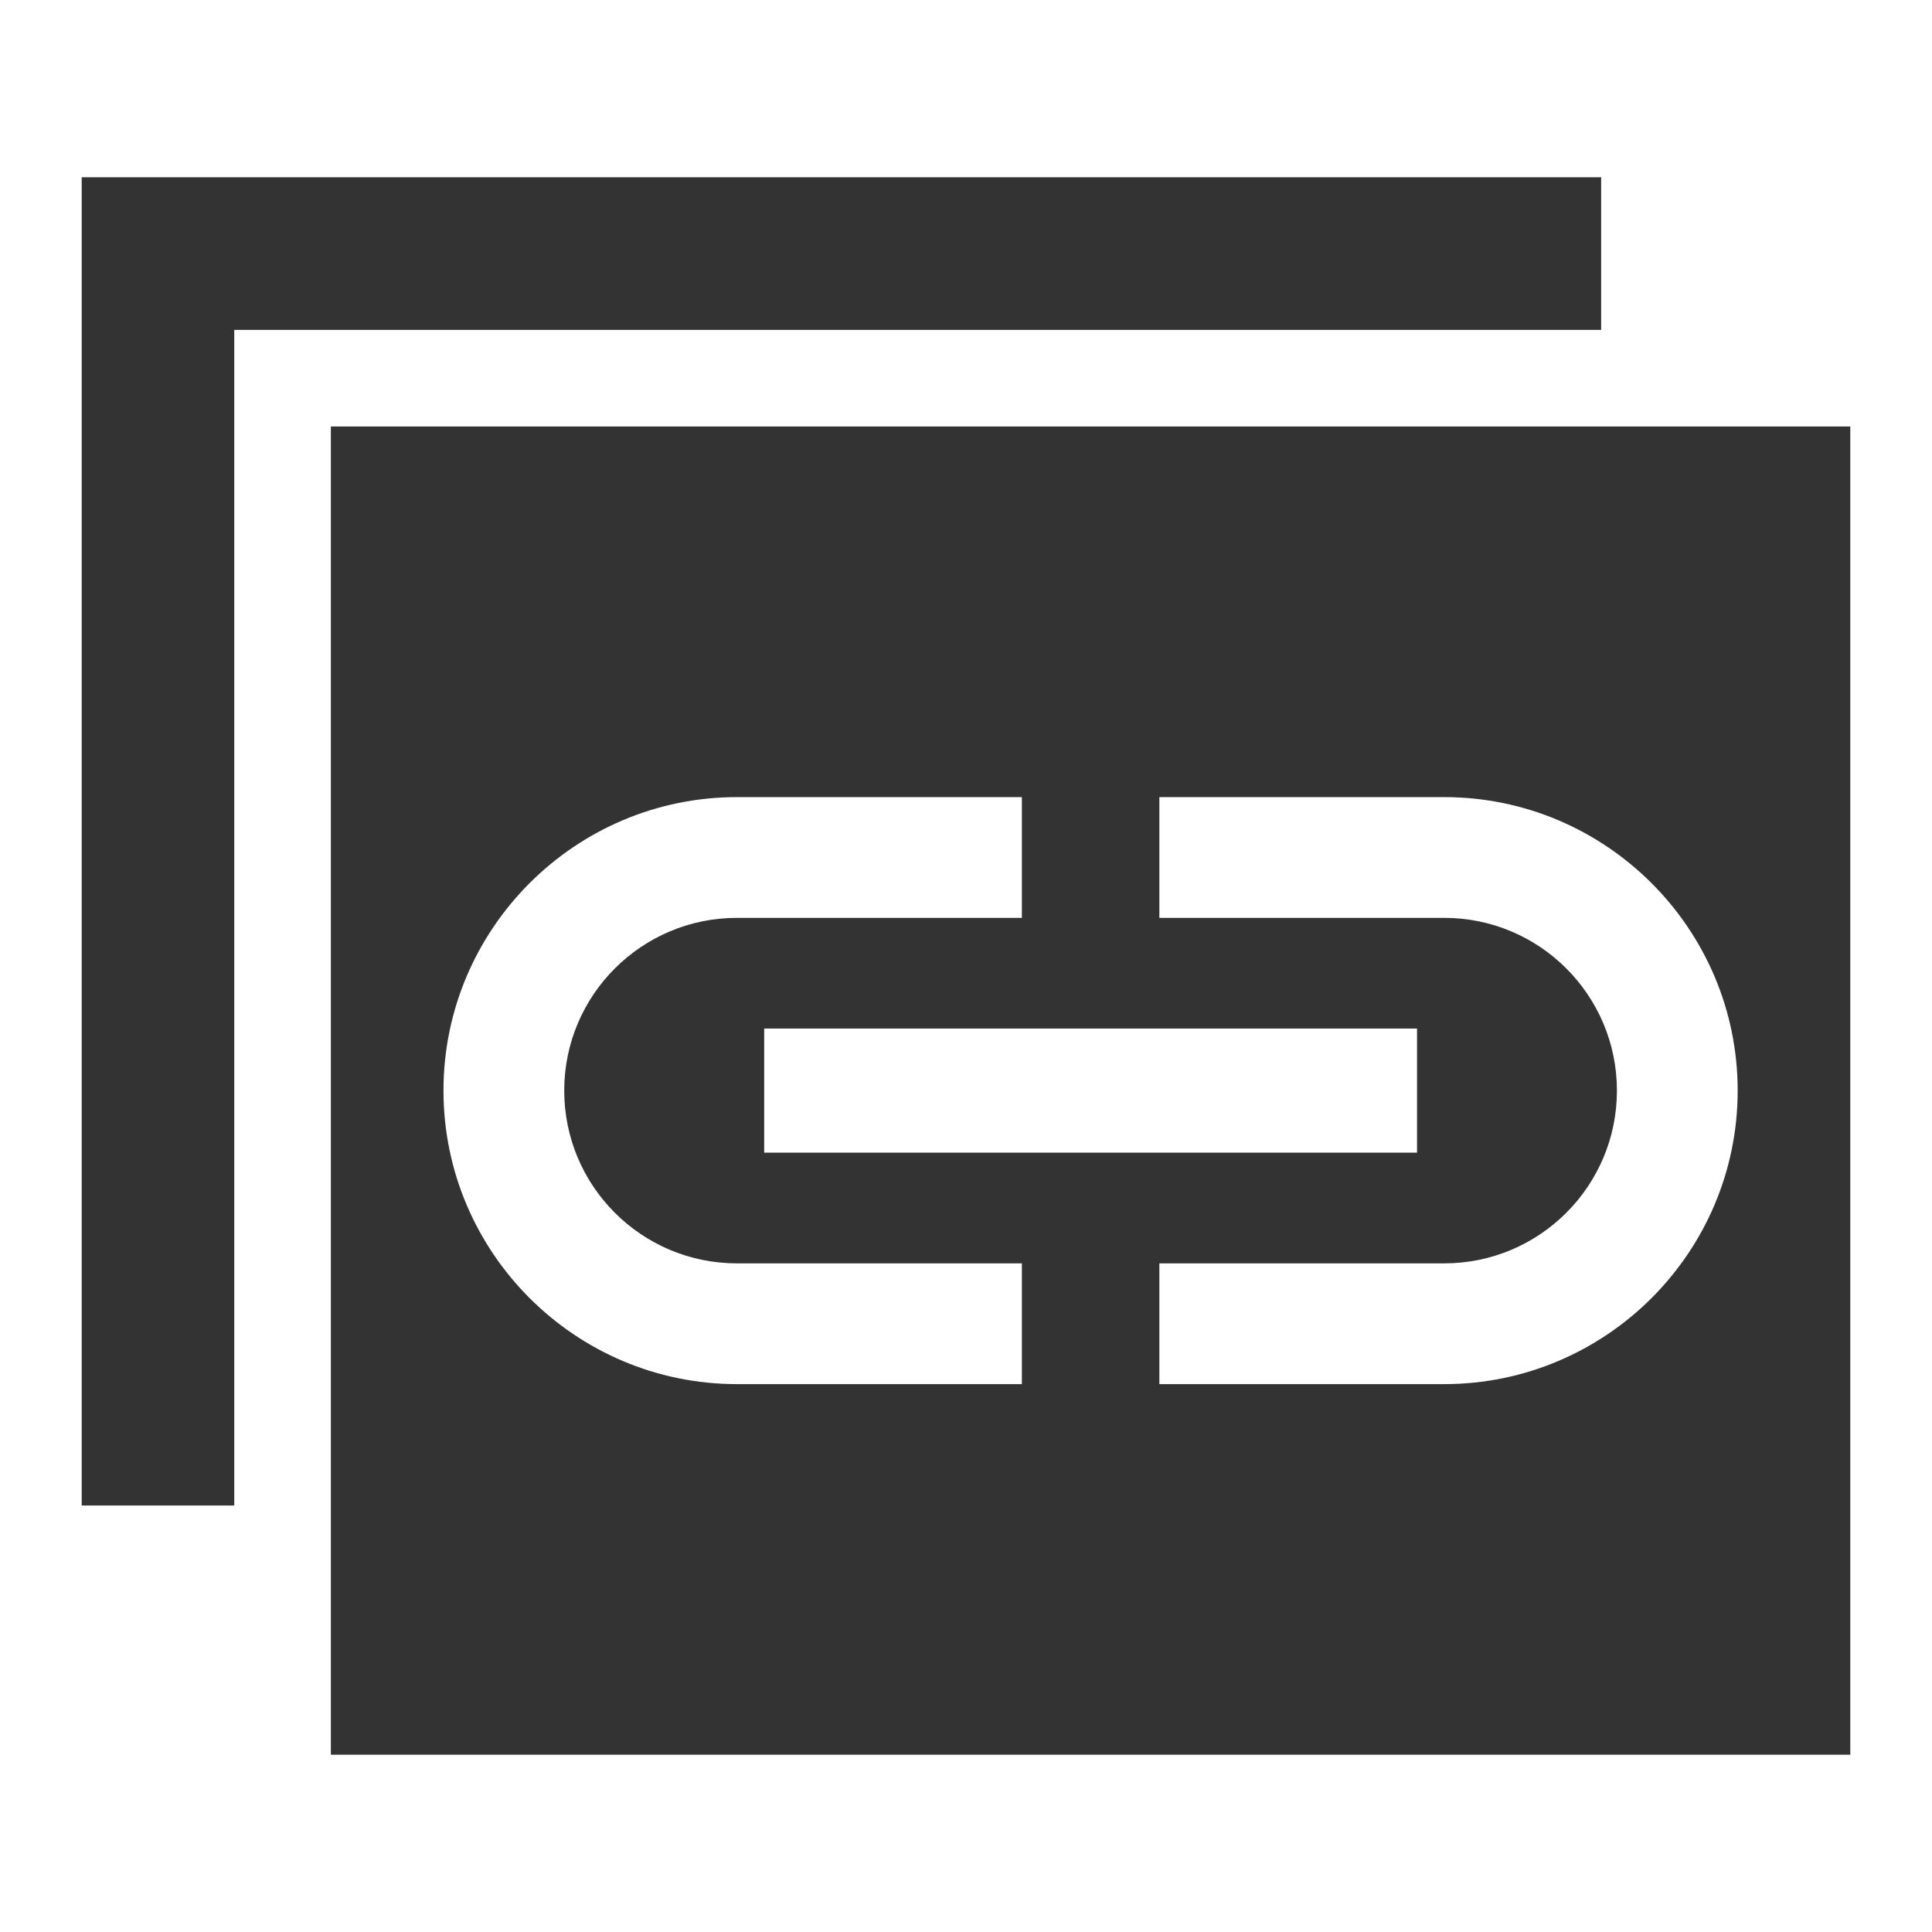
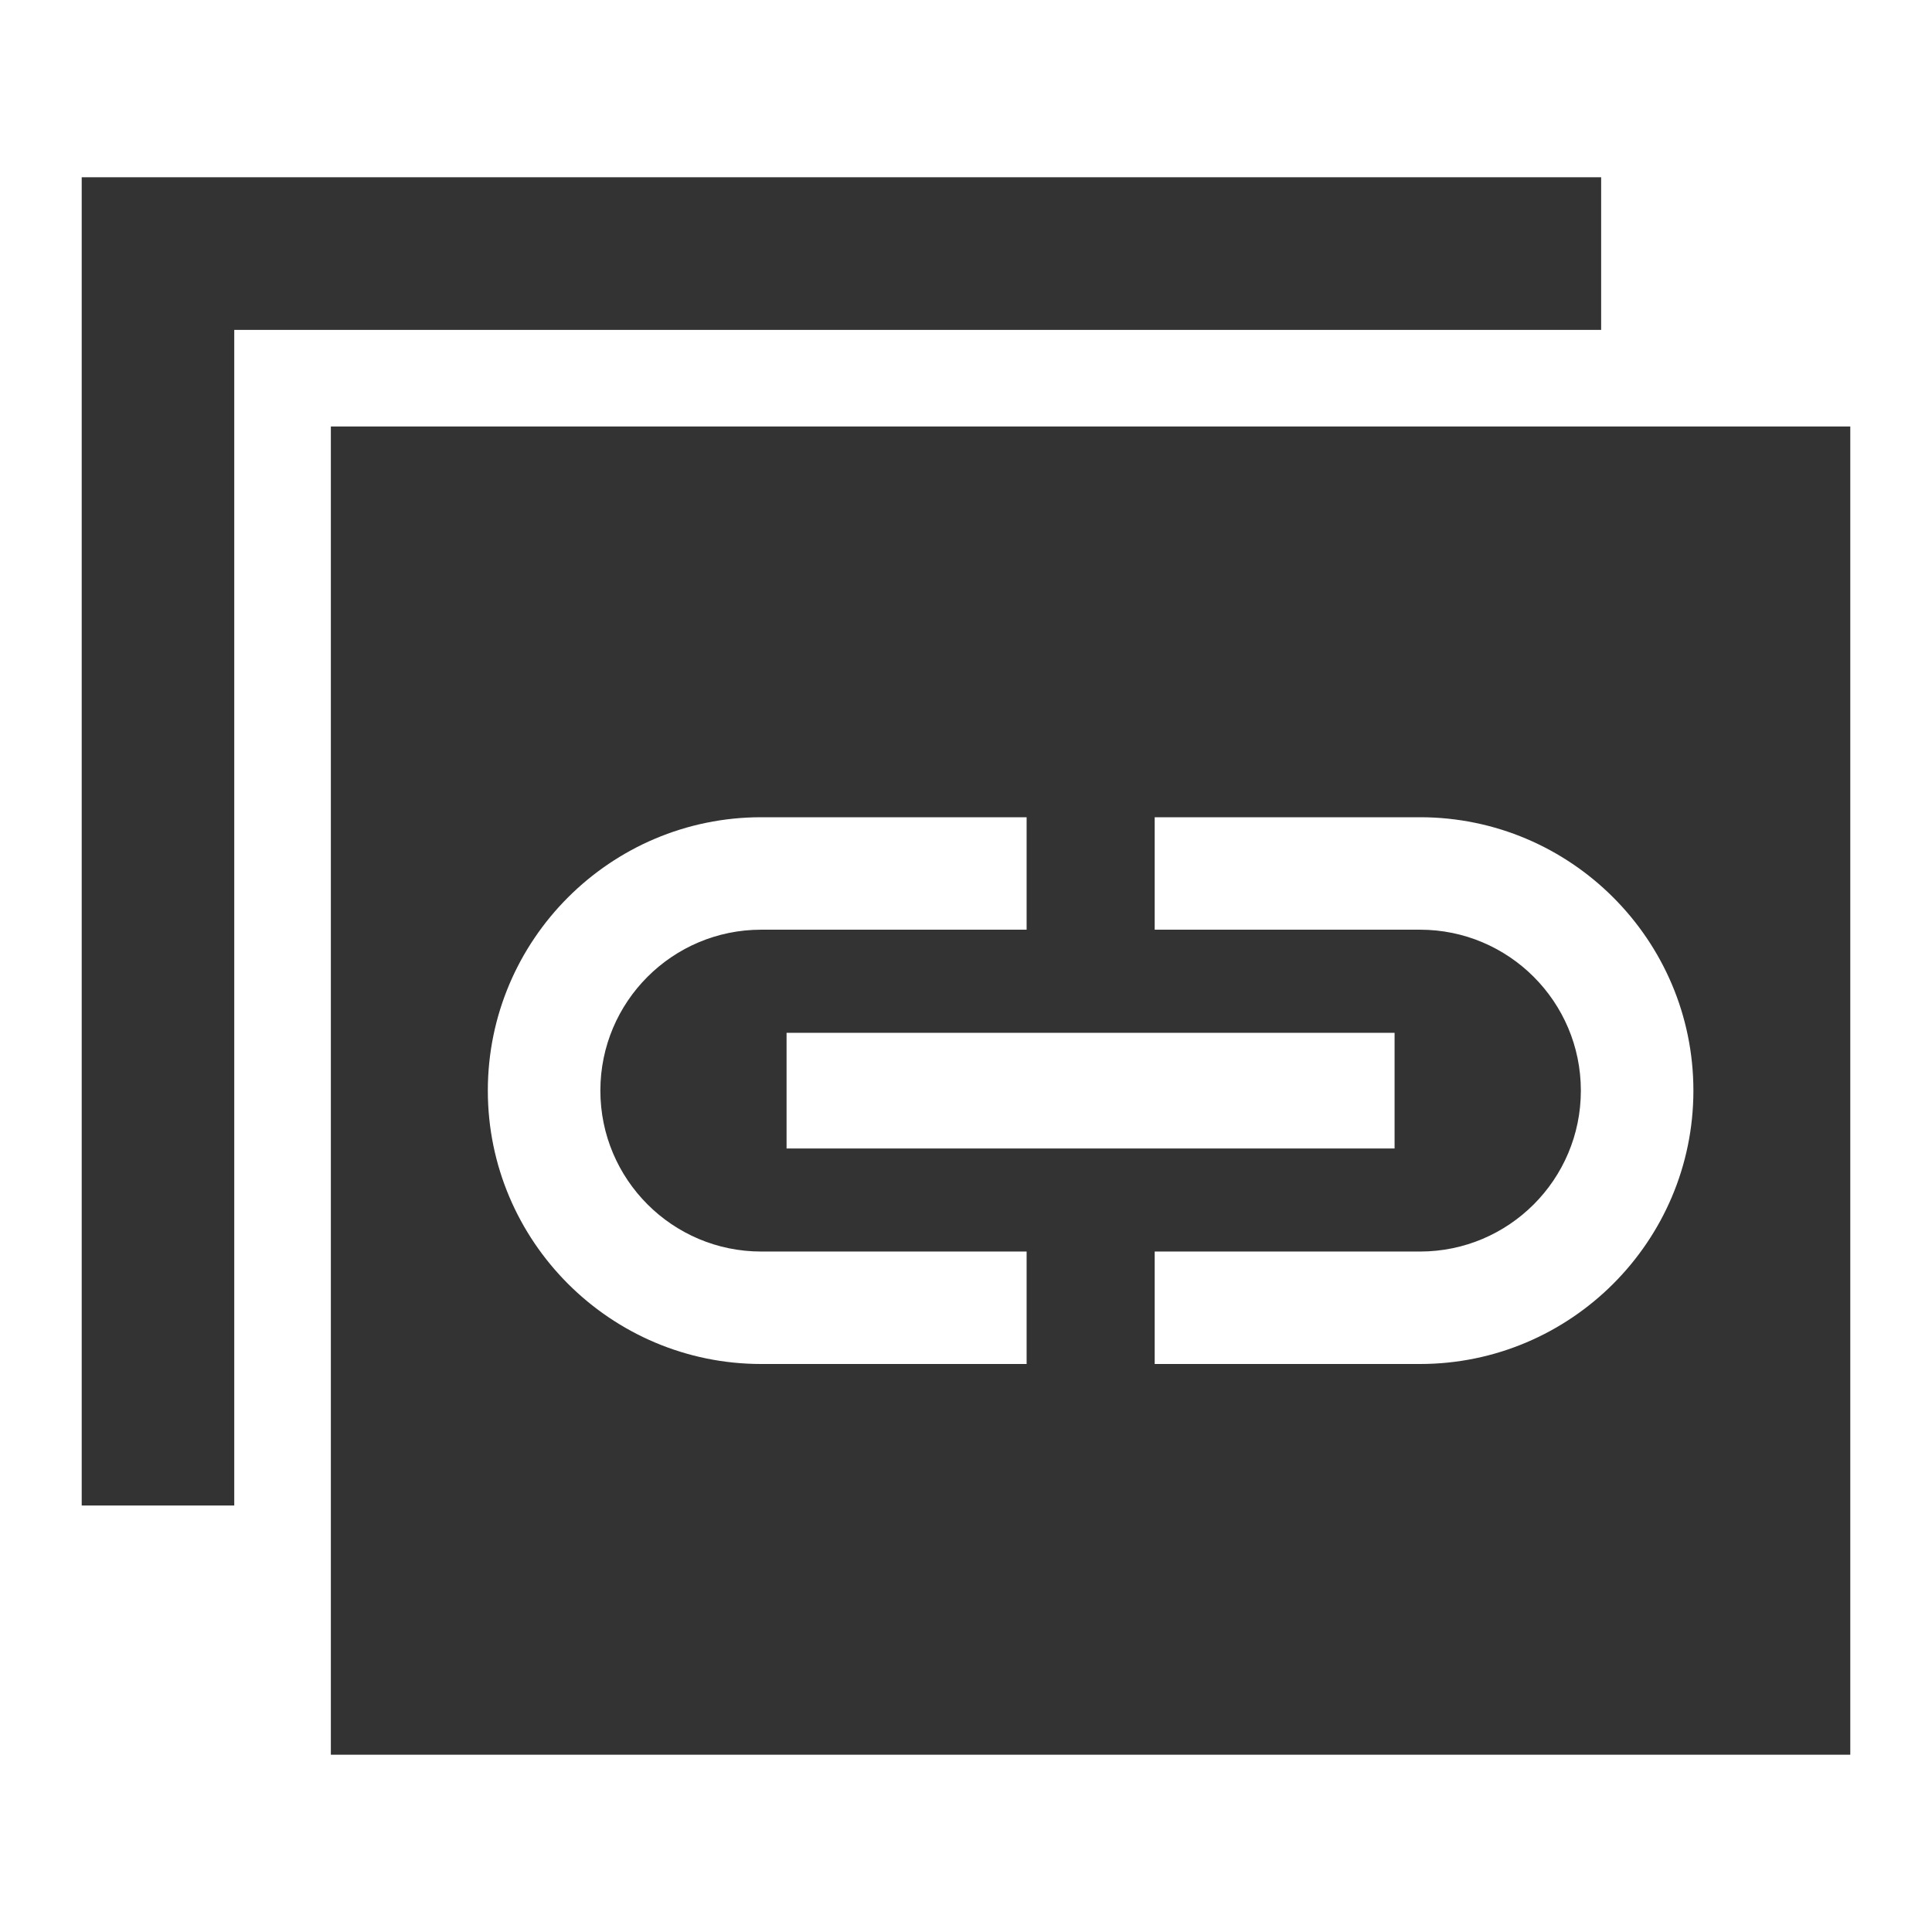
<svg xmlns="http://www.w3.org/2000/svg" version="1.1" width="24px" height="24px" viewBox="0 0 24 24" fill="#333333">
  <g>
    <polygon points="2.91,4.098 19.89,4.098 19.89,2.202 1.015,2.202 1.015,18.702 2.91,18.702  " />
-     <path d="M4.11,5.298v16.5h18.875v-16.5H4.11z M12.694,17.194H9.155c-2.01,0-3.646-1.636-3.646-3.646   s1.636-3.646,3.646-3.646h3.539v1.5H9.155c-1.185,0-2.146,0.961-2.146,2.146s0.961,2.146,2.146,2.146h3.539V17.194z M17.603,12.777   v1.542H9.493v-1.542H17.603z M17.94,17.194h-3.538v-1.5h3.538c1.185,0,2.146-0.961,2.146-2.146s-0.961-2.146-2.146-2.146h-3.538   v-1.5h3.538c2.01,0,3.646,1.636,3.646,3.646S19.95,17.194,17.94,17.194z" />
+     <path d="M4.11,5.298v16.5h18.875v-16.5H4.11z M12.753,16.944H9.456c-1.871,0-3.396-1.523-3.396-3.396   s1.524-3.396,3.396-3.396h3.297v1.397H9.456c-1.103,0-1.998,0.895-1.998,1.999s0.896,1.999,1.998,1.999h3.297V16.944z    M17.324,12.83v1.437H9.771V12.83H17.324z M17.64,16.944h-3.296v-1.397h3.296c1.103,0,1.998-0.895,1.998-1.999   s-0.896-1.999-1.998-1.999h-3.296v-1.397h3.296c1.871,0,3.396,1.523,3.396,3.396S19.511,16.944,17.64,16.944z" />
  </g>
</svg>
